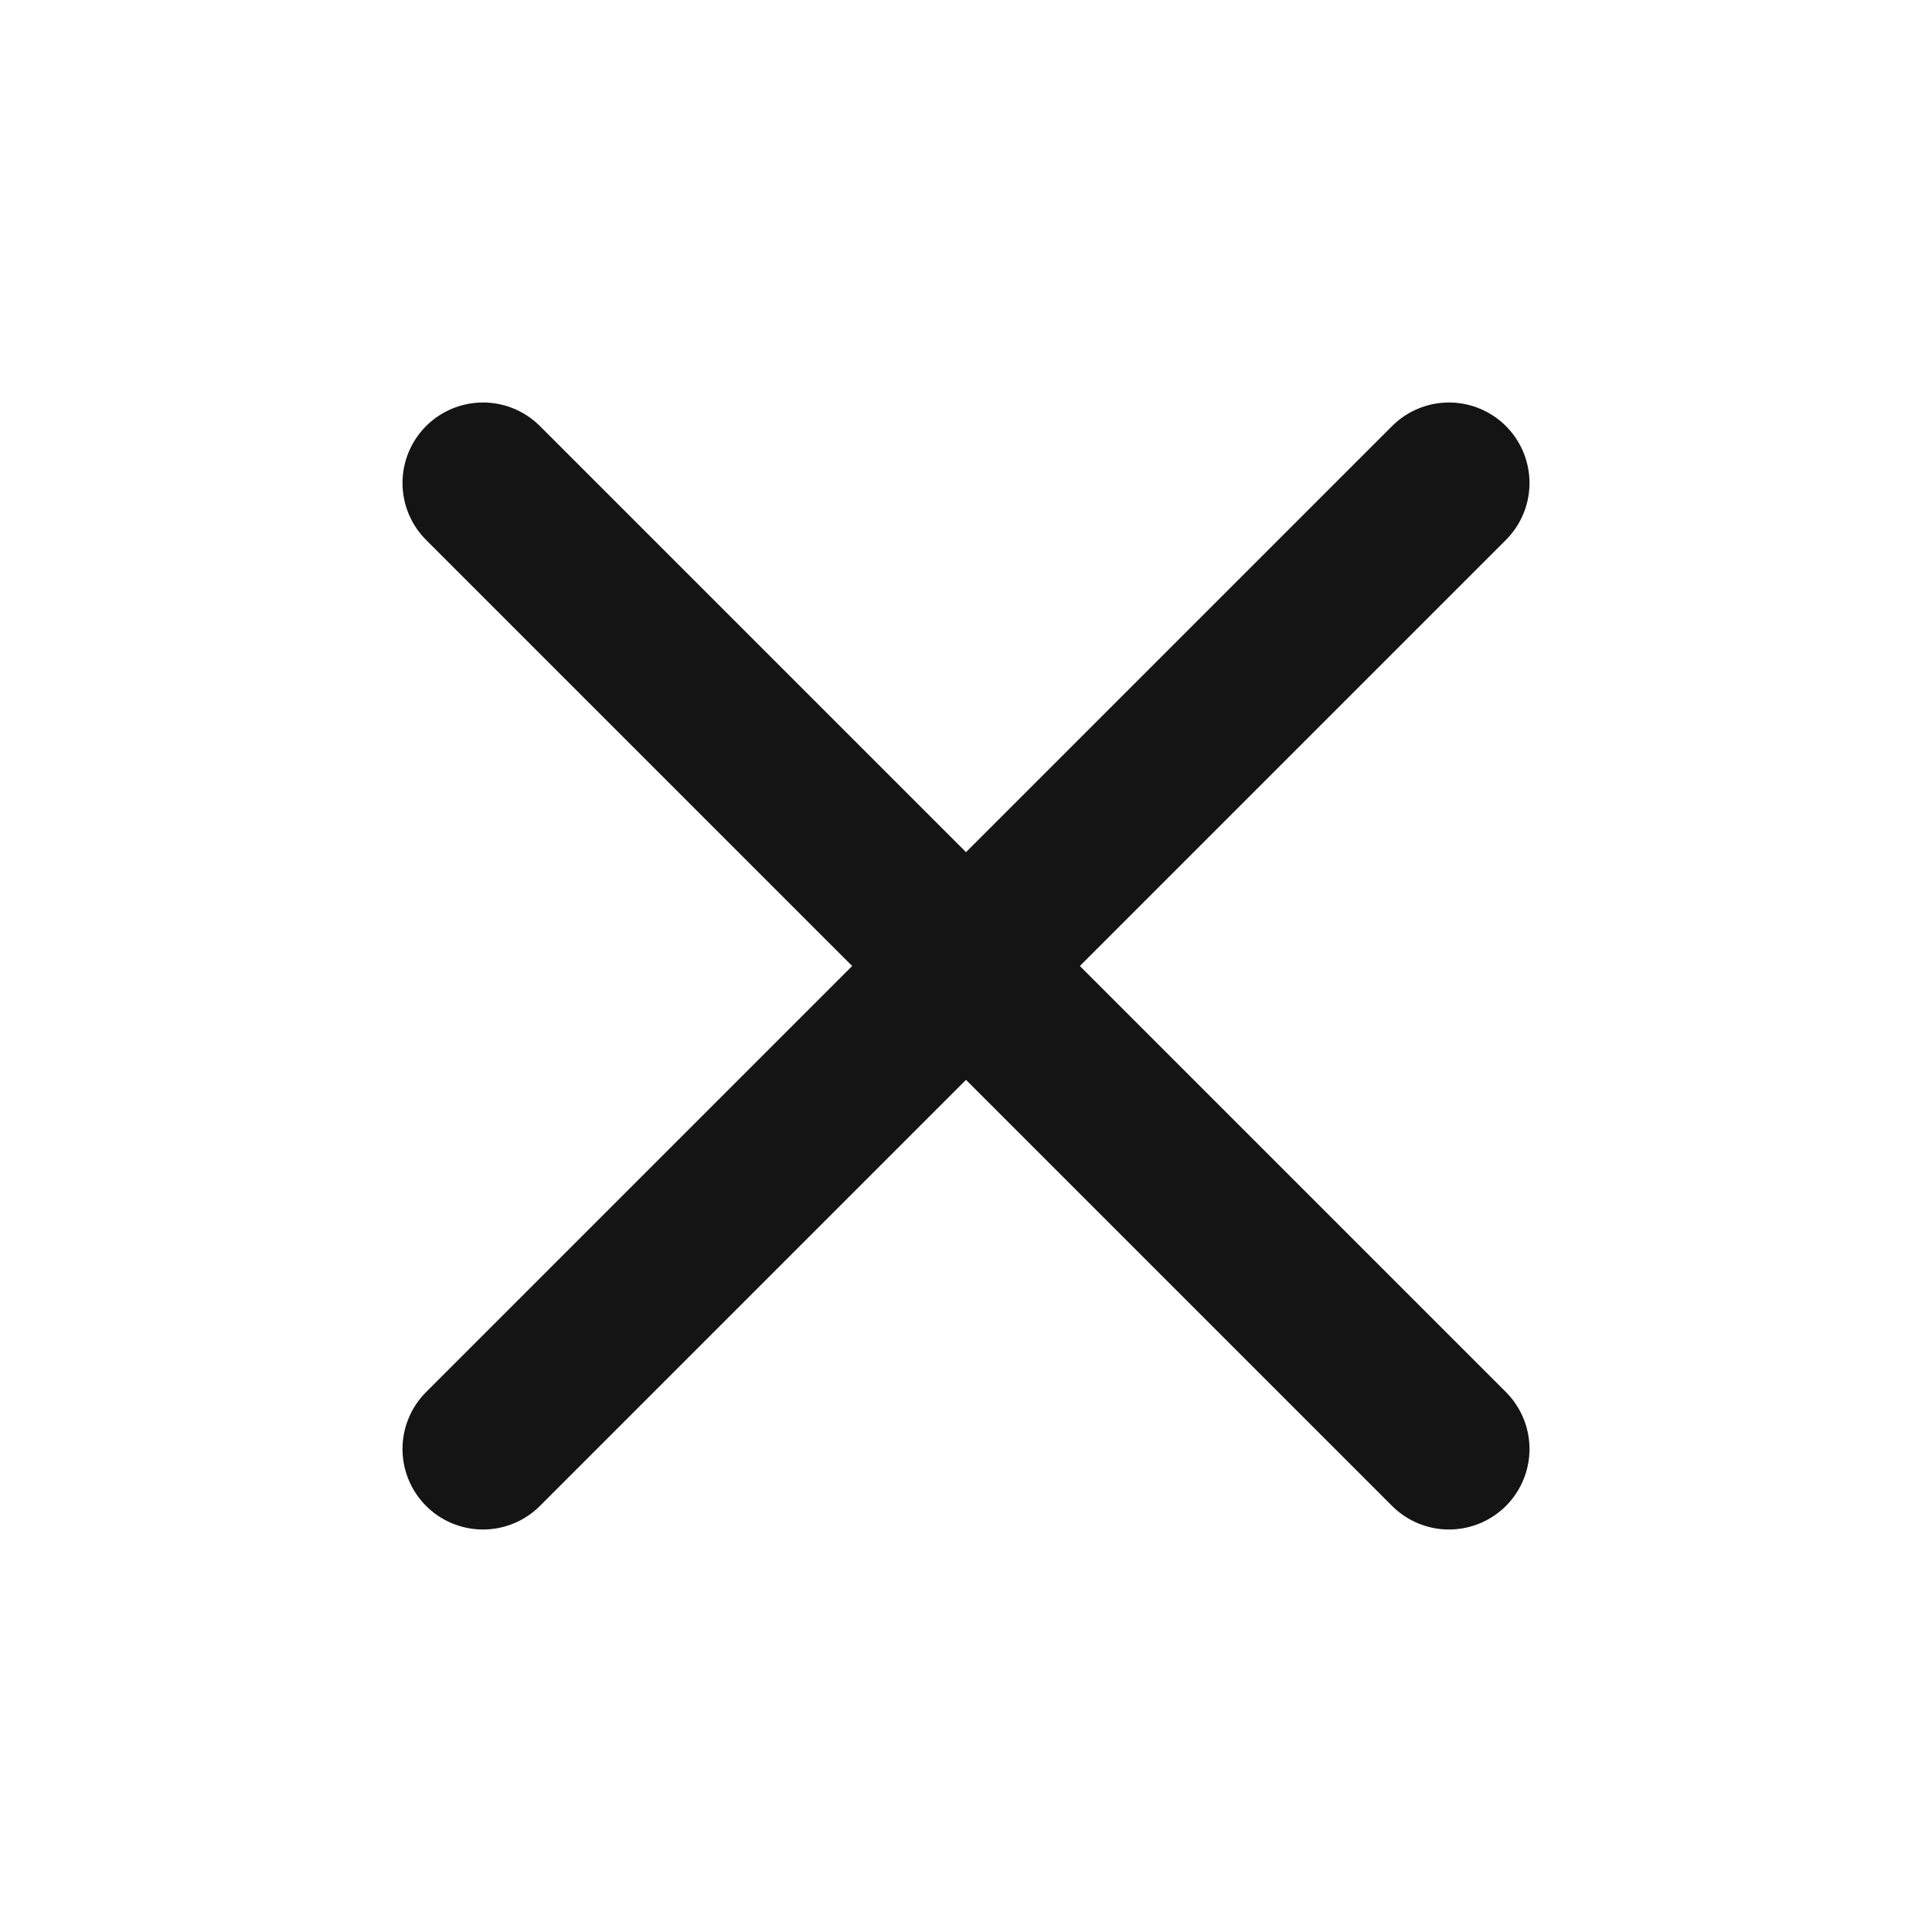
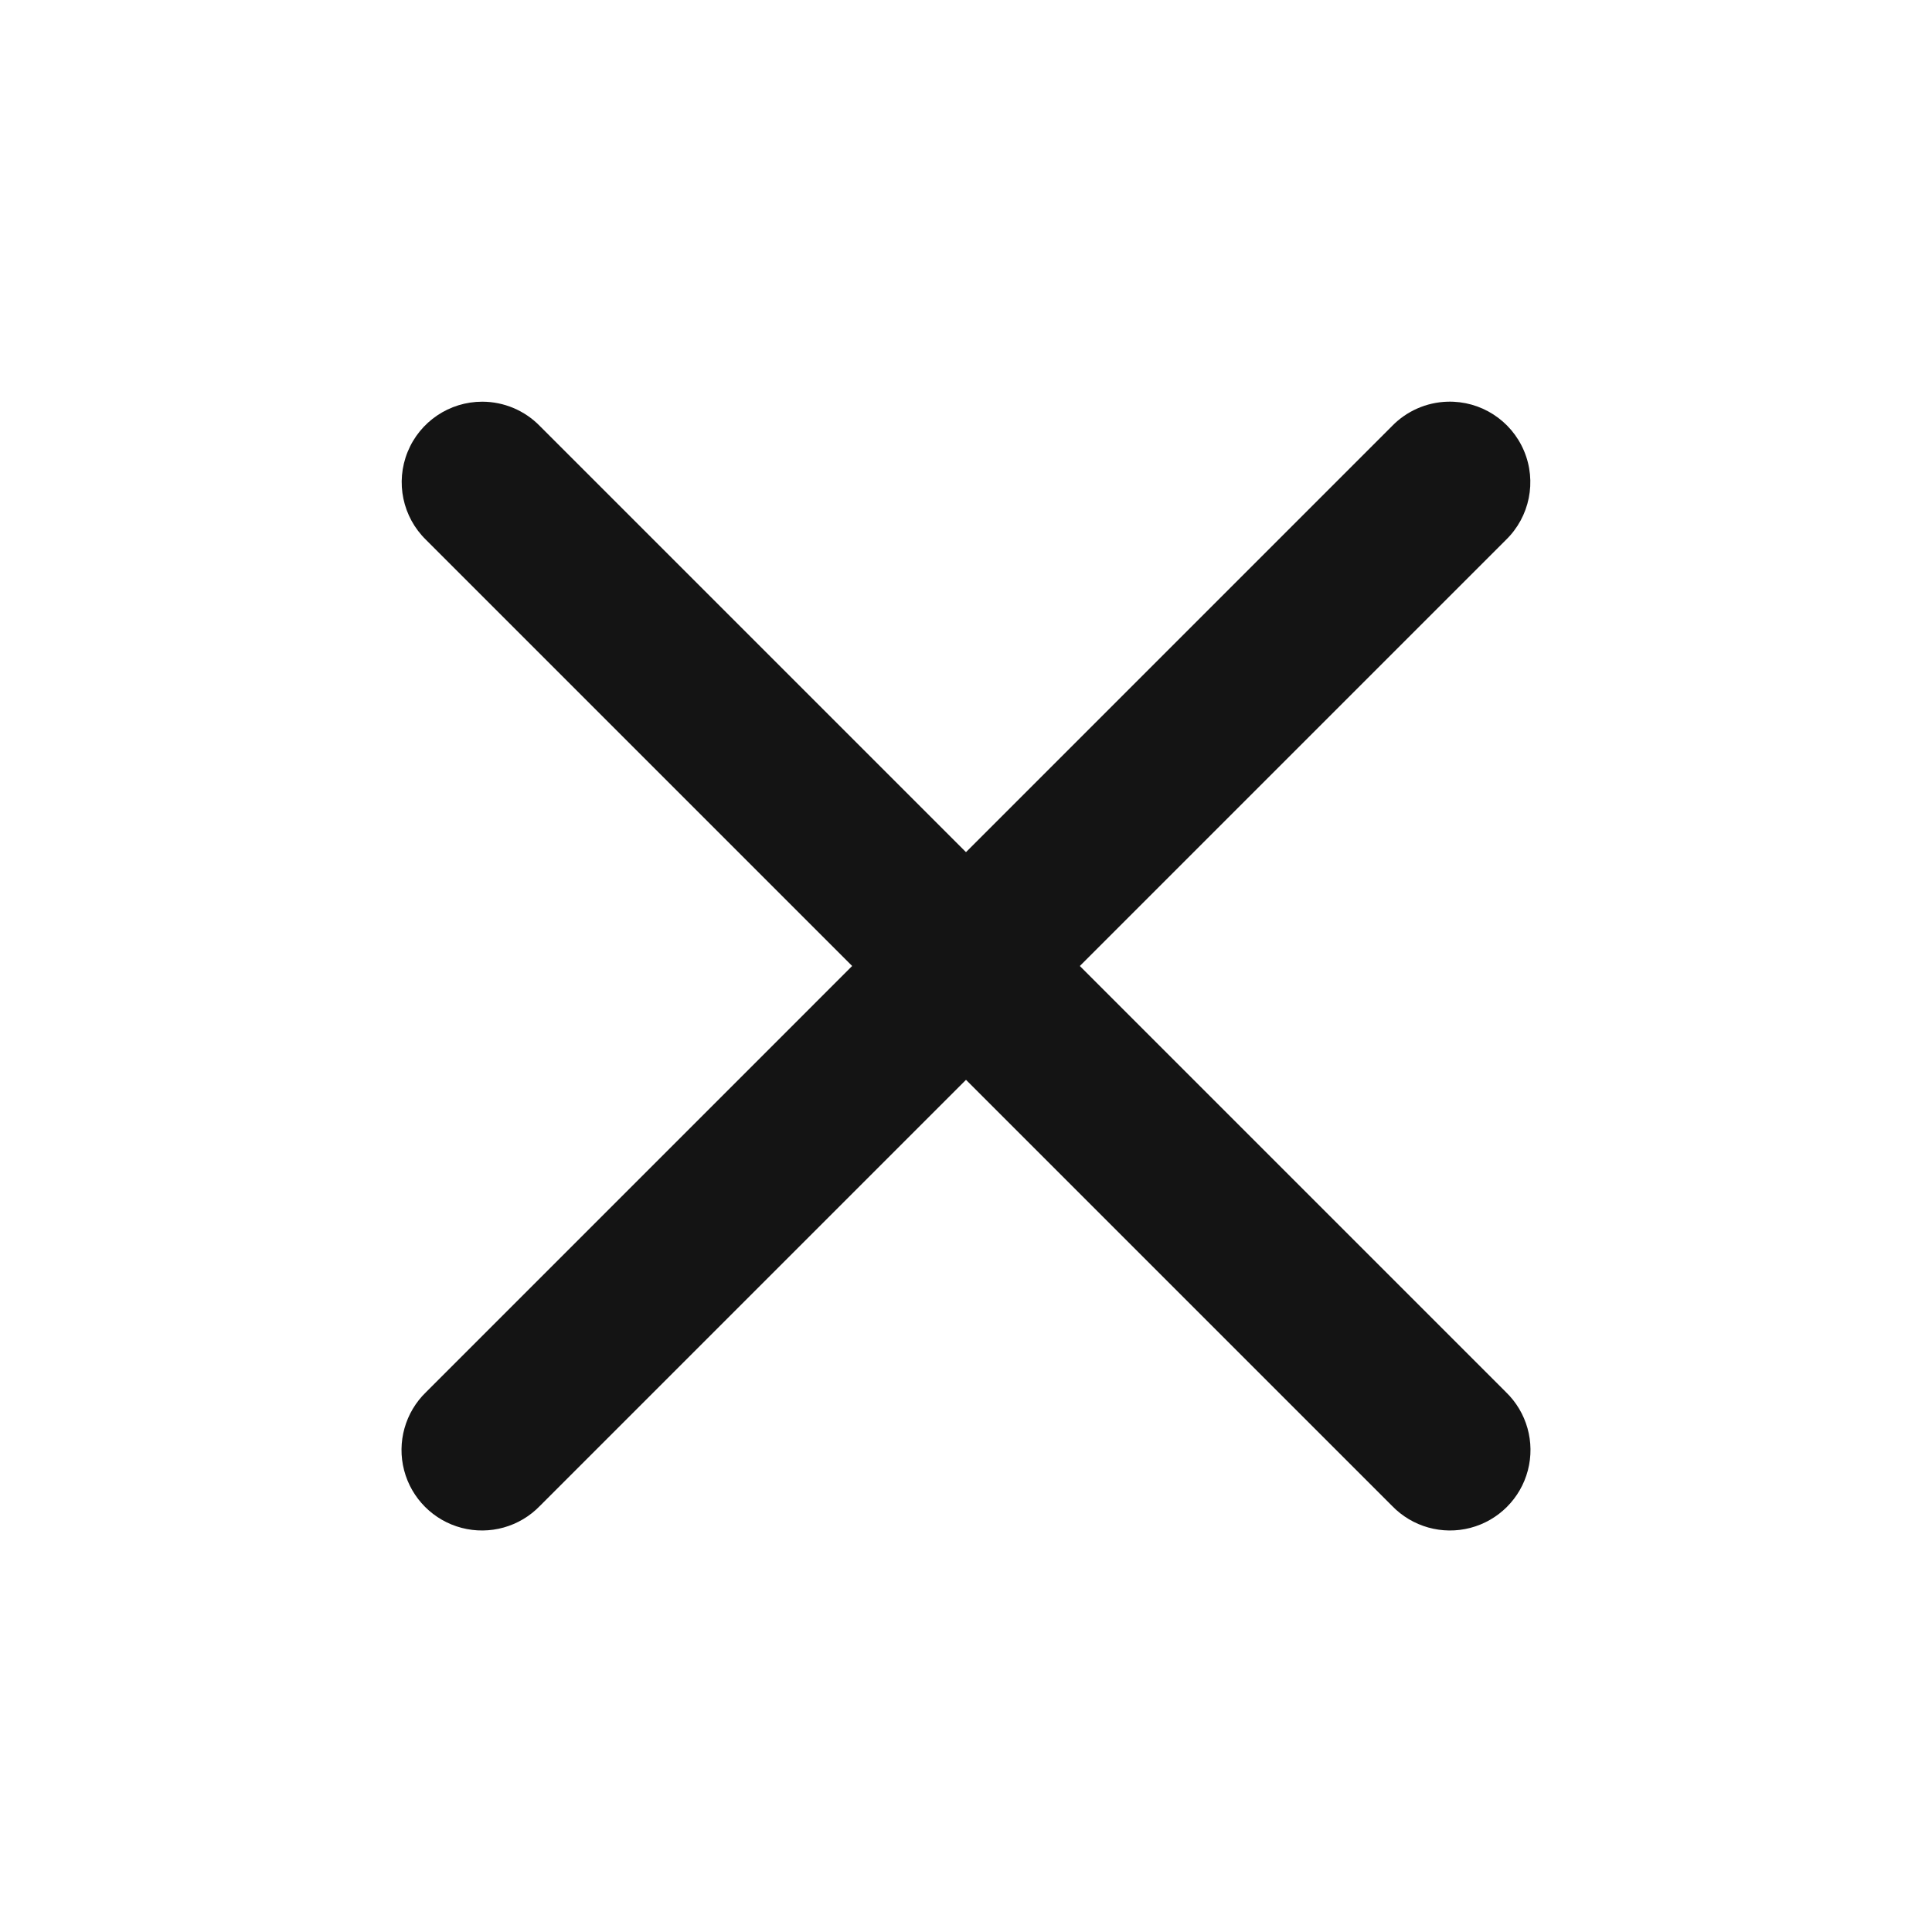
- <svg xmlns="http://www.w3.org/2000/svg" width="24" height="24" viewBox="0 0 24 24" fill="none">
-   <path d="M18 6L6 18" stroke="#141414" stroke-width="2" stroke-linecap="round" stroke-linejoin="round" />
-   <path d="M6 6L18 18" stroke="#141414" stroke-width="2" stroke-linecap="round" stroke-linejoin="round" />
+ <svg xmlns="http://www.w3.org/2000/svg" width="24" height="24" viewBox="0 0 24 24" fill="none" version="1.1" id="svg6">
+   <defs id="defs10" />
+   <path style="color:#000000;font-style:normal;font-variant:normal;font-weight:normal;font-stretch:normal;font-size:medium;line-height:normal;font-family:sans-serif;font-variant-ligatures:normal;font-variant-position:normal;font-variant-caps:normal;font-variant-numeric:normal;font-variant-alternates:normal;font-feature-settings:normal;text-indent:0;text-align:start;text-decoration:none;text-decoration-line:none;text-decoration-style:solid;text-decoration-color:#000000;letter-spacing:normal;word-spacing:normal;text-transform:none;writing-mode:lr-tb;direction:ltr;text-orientation:mixed;dominant-baseline:auto;baseline-shift:baseline;text-anchor:start;white-space:normal;shape-padding:0;clip-rule:nonzero;display:inline;overflow:visible;visibility:visible;opacity:1;isolation:auto;mix-blend-mode:normal;color-interpolation:sRGB;color-interpolation-filters:linearRGB;solid-color:#000000;solid-opacity:1;vector-effect:none;fill:#141414;fill-opacity:1;fill-rule:nonzero;stroke:none;stroke-width:2;stroke-linecap:round;stroke-linejoin:round;stroke-miterlimit:4;stroke-dasharray:none;stroke-dashoffset:0;stroke-opacity:1;color-rendering:auto;image-rendering:auto;shape-rendering:auto;text-rendering:auto;enable-background:accumulate" d="m 17.98,4.99 a 1,1 0 0 0 -0.688,0.303 L 5.293,17.293 a 1,1 0 1 0 1.414,1.414 L 18.707,6.707 A 1,1 0 0 0 17.98,4.99 Z" id="path2" />
+   <path style="color:#000000;font-style:normal;font-variant:normal;font-weight:normal;font-stretch:normal;font-size:medium;line-height:normal;font-family:sans-serif;font-variant-ligatures:normal;font-variant-position:normal;font-variant-caps:normal;font-variant-numeric:normal;font-variant-alternates:normal;font-feature-settings:normal;text-indent:0;text-align:start;text-decoration:none;text-decoration-line:none;text-decoration-style:solid;text-decoration-color:#000000;letter-spacing:normal;word-spacing:normal;text-transform:none;writing-mode:lr-tb;direction:ltr;text-orientation:mixed;dominant-baseline:auto;baseline-shift:baseline;text-anchor:start;white-space:normal;shape-padding:0;clip-rule:nonzero;display:inline;overflow:visible;visibility:visible;opacity:1;isolation:auto;mix-blend-mode:normal;color-interpolation:sRGB;color-interpolation-filters:linearRGB;solid-color:#000000;solid-opacity:1;vector-effect:none;fill:#141414;fill-opacity:1;fill-rule:nonzero;stroke:none;stroke-width:2;stroke-linecap:round;stroke-linejoin:round;stroke-miterlimit:4;stroke-dasharray:none;stroke-dashoffset:0;stroke-opacity:1;color-rendering:auto;image-rendering:auto;shape-rendering:auto;text-rendering:auto;enable-background:accumulate" d="M 5.99,4.99 A 1,1 0 0 0 5.293,6.707 L 17.293,18.707 a 1,1 0 1 0 1.414,-1.414 L 6.707,5.293 A 1,1 0 0 0 5.99,4.99 Z" id="path4" />
</svg>
